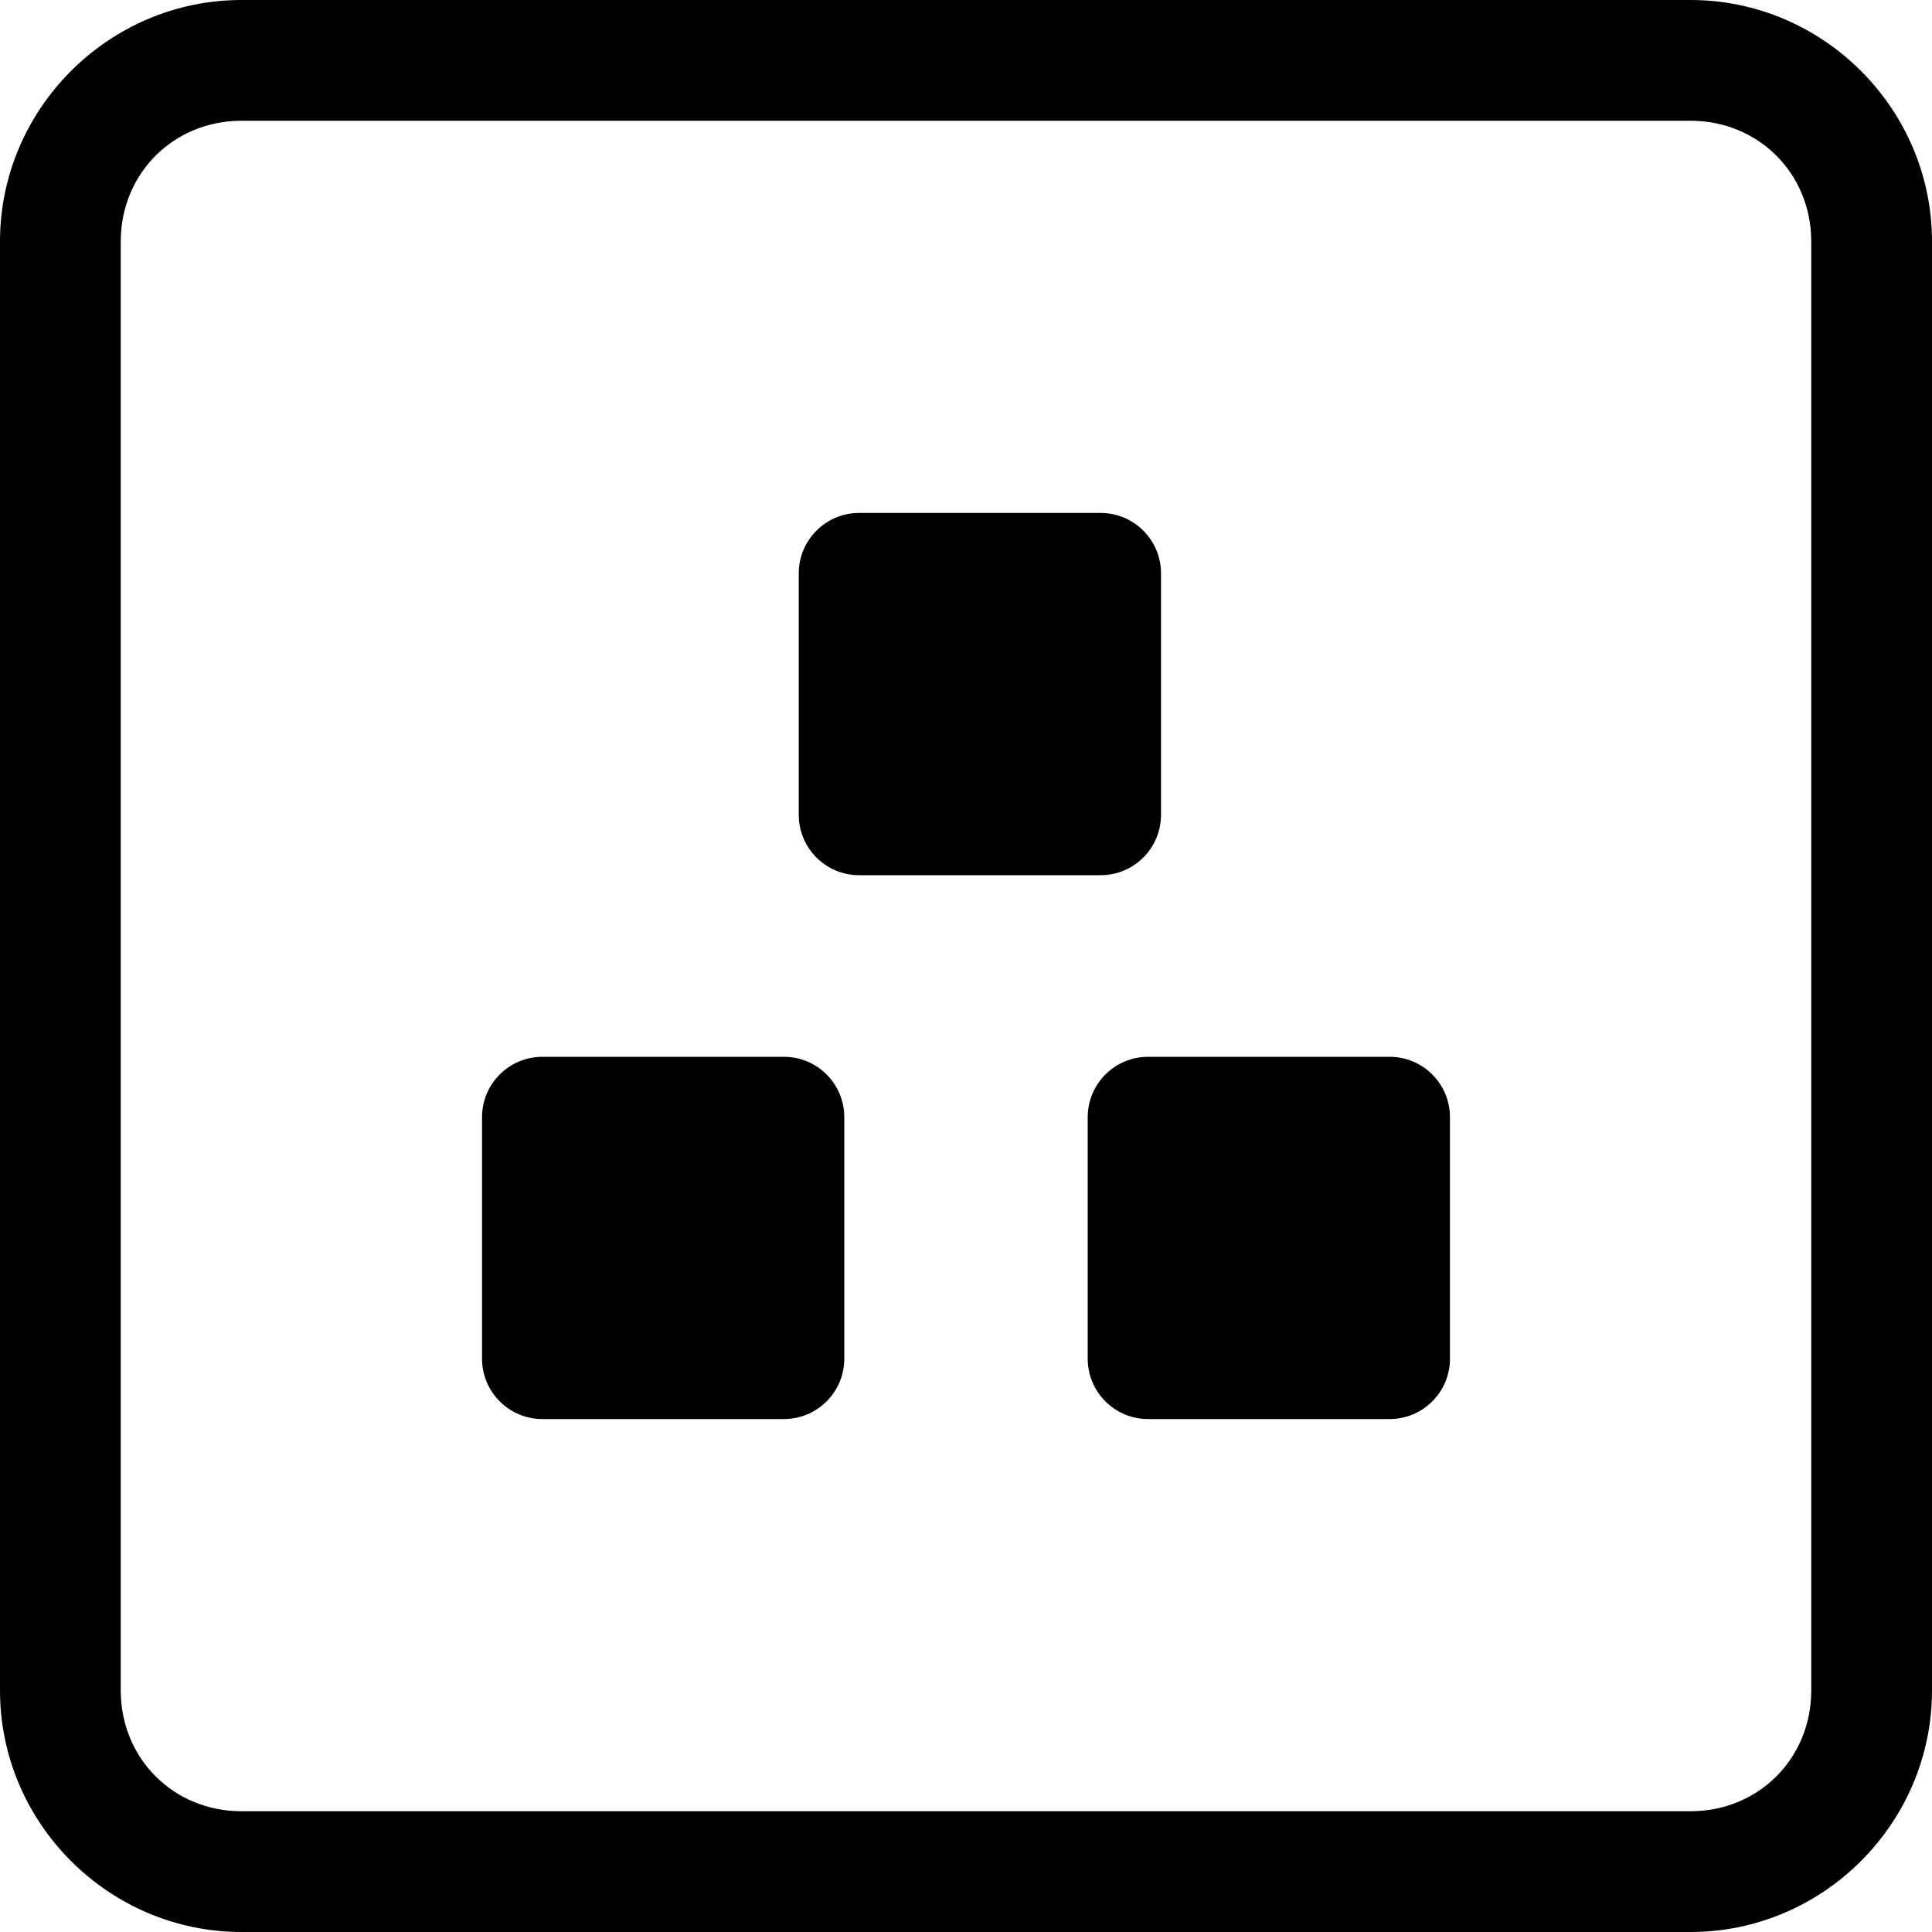
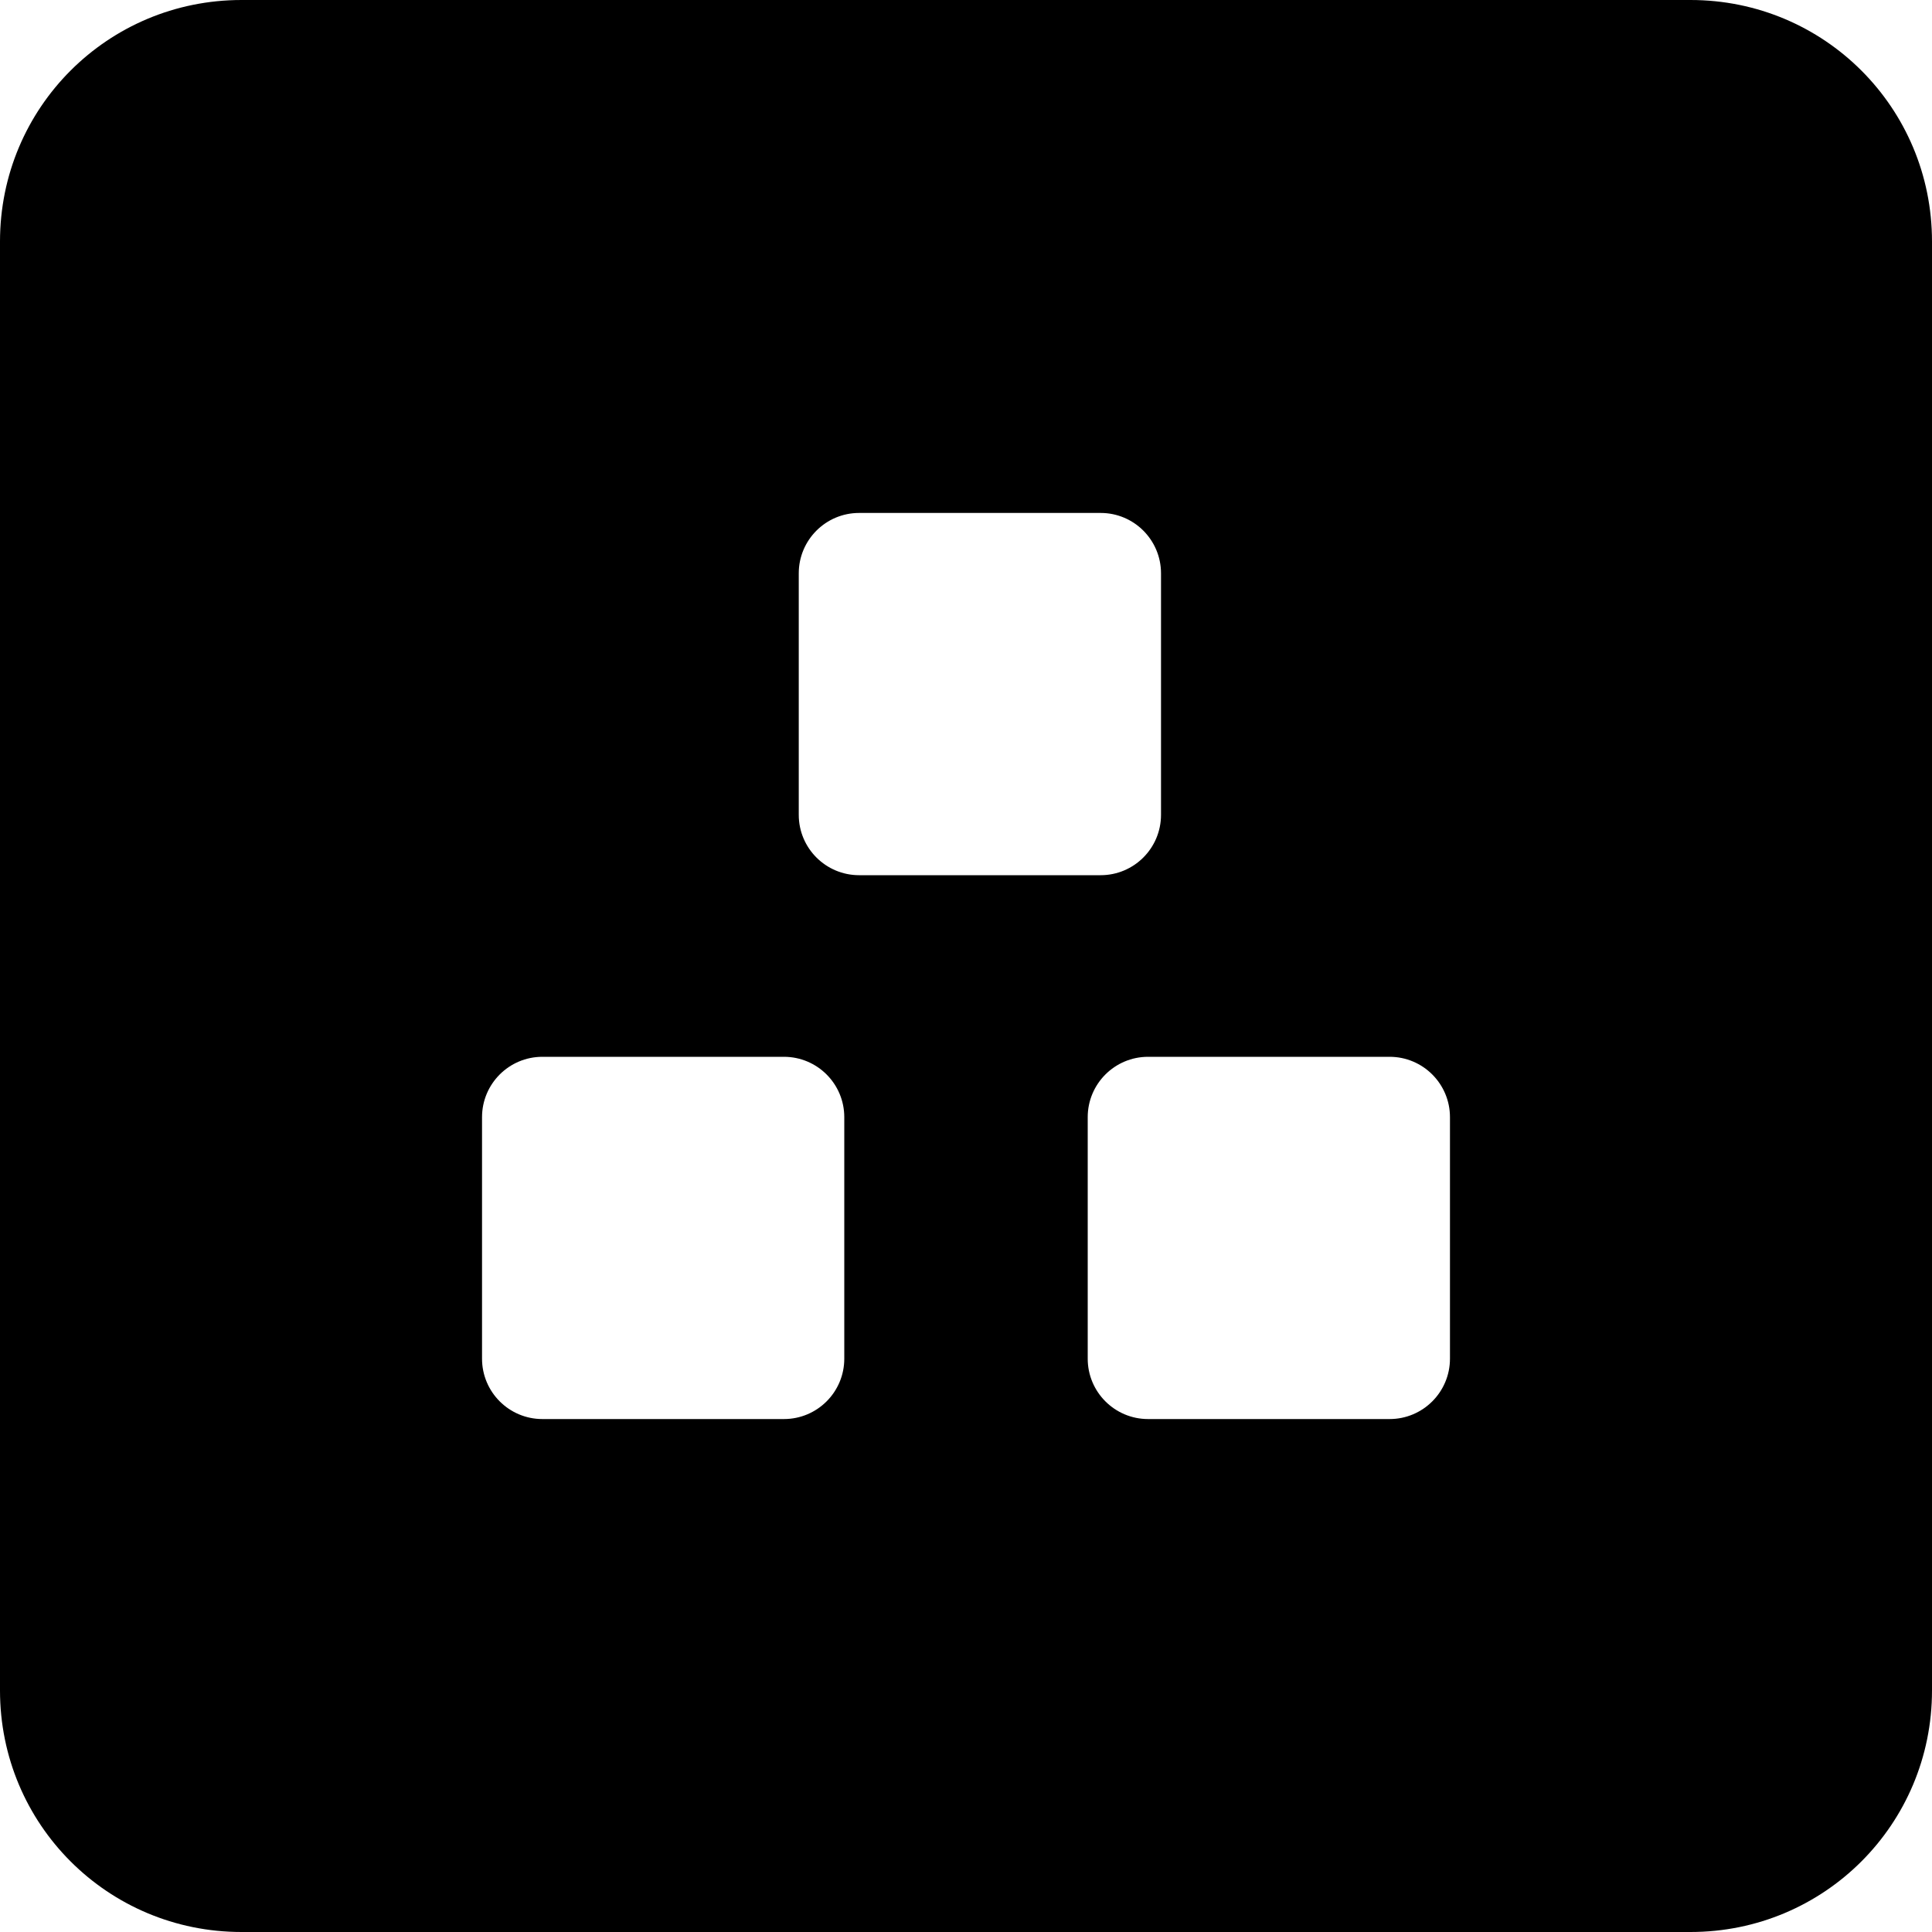
<svg xmlns="http://www.w3.org/2000/svg" width="16" height="16" viewBox="0 0 16 16" version="1.1" id="svg1">
  <defs id="defs1" />
  <g id="rect2" />
-   <path id="rect1" style="color:#000000;fill:#000000;stroke-linecap:round;stroke-linejoin:round;stroke-dashoffset:0.3;-inkscape-stroke:none;paint-order:markers stroke fill" d="M 2 0 C 0.901 0 0 0.901 0 2 L 0 14 C 0 15.099 0.901 16 2 16 L 14 16 C 15.099 16 16 15.099 16 14 L 16 2 C 16 0.901 15.099 0 14 0 L 2 0 z M 2 1 L 14 1 C 14.563 1 15 1.437 15 2 L 15 14 C 15 14.563 14.563 15 14 15 L 2 15 C 1.437 15 1 14.563 1 14 L 1 2 C 1 1.437 1.437 1 2 1 z M 7.115 4.248 A 0.5 0.5 0 0 0 6.615 4.748 L 6.615 6.748 A 0.5 0.5 0 0 0 7.115 7.248 L 9.115 7.248 A 0.5 0.5 0 0 0 9.615 6.748 L 9.615 4.748 A 0.5 0.5 0 0 0 9.115 4.248 L 7.115 4.248 z M 4.492 8.752 A 0.5 0.5 0 0 0 3.992 9.252 L 3.992 11.252 A 0.5 0.5 0 0 0 4.492 11.752 L 6.492 11.752 A 0.5 0.5 0 0 0 6.992 11.252 L 6.992 9.252 A 0.5 0.5 0 0 0 6.492 8.752 L 4.492 8.752 z M 9.508 8.752 A 0.5 0.5 0 0 0 9.008 9.252 L 9.008 11.252 A 0.5 0.5 0 0 0 9.508 11.752 L 11.508 11.752 A 0.5 0.5 0 0 0 12.008 11.252 L 12.008 9.252 A 0.5 0.5 0 0 0 11.508 8.752 L 9.508 8.752 z " />
+   <path id="rect3" style="stroke-linecap:round;stroke-linejoin:round;stroke-dashoffset:0.3;paint-order:markers stroke fill" d="M 2 0 C 0.892 0 0 0.892 0 2 L 0 14 C 0 15.108 0.892 16 2 16 L 14 16 C 15.108 16 16 15.108 16 14 L 16 2 C 16 0.892 15.108 0 14 0 L 2 0 z M 7.115 4.248 L 9.115 4.248 A 0.5 0.5 0 0 1 9.615 4.748 L 9.615 6.748 A 0.5 0.5 0 0 1 9.115 7.248 L 7.115 7.248 A 0.5 0.5 0 0 1 6.615 6.748 L 6.615 4.748 A 0.5 0.5 0 0 1 7.115 4.248 z M 4.492 8.752 L 6.492 8.752 A 0.5 0.5 0 0 1 6.992 9.252 L 6.992 11.252 A 0.5 0.5 0 0 1 6.492 11.752 L 4.492 11.752 A 0.5 0.5 0 0 1 3.992 11.252 L 3.992 9.252 A 0.5 0.5 0 0 1 4.492 8.752 z M 9.508 8.752 L 11.508 8.752 A 0.5 0.5 0 0 1 12.008 9.252 L 12.008 11.252 A 0.5 0.5 0 0 1 11.508 11.752 L 9.508 11.752 A 0.5 0.5 0 0 1 9.008 11.252 L 9.008 9.252 A 0.5 0.5 0 0 1 9.508 8.752 z " />
</svg>
